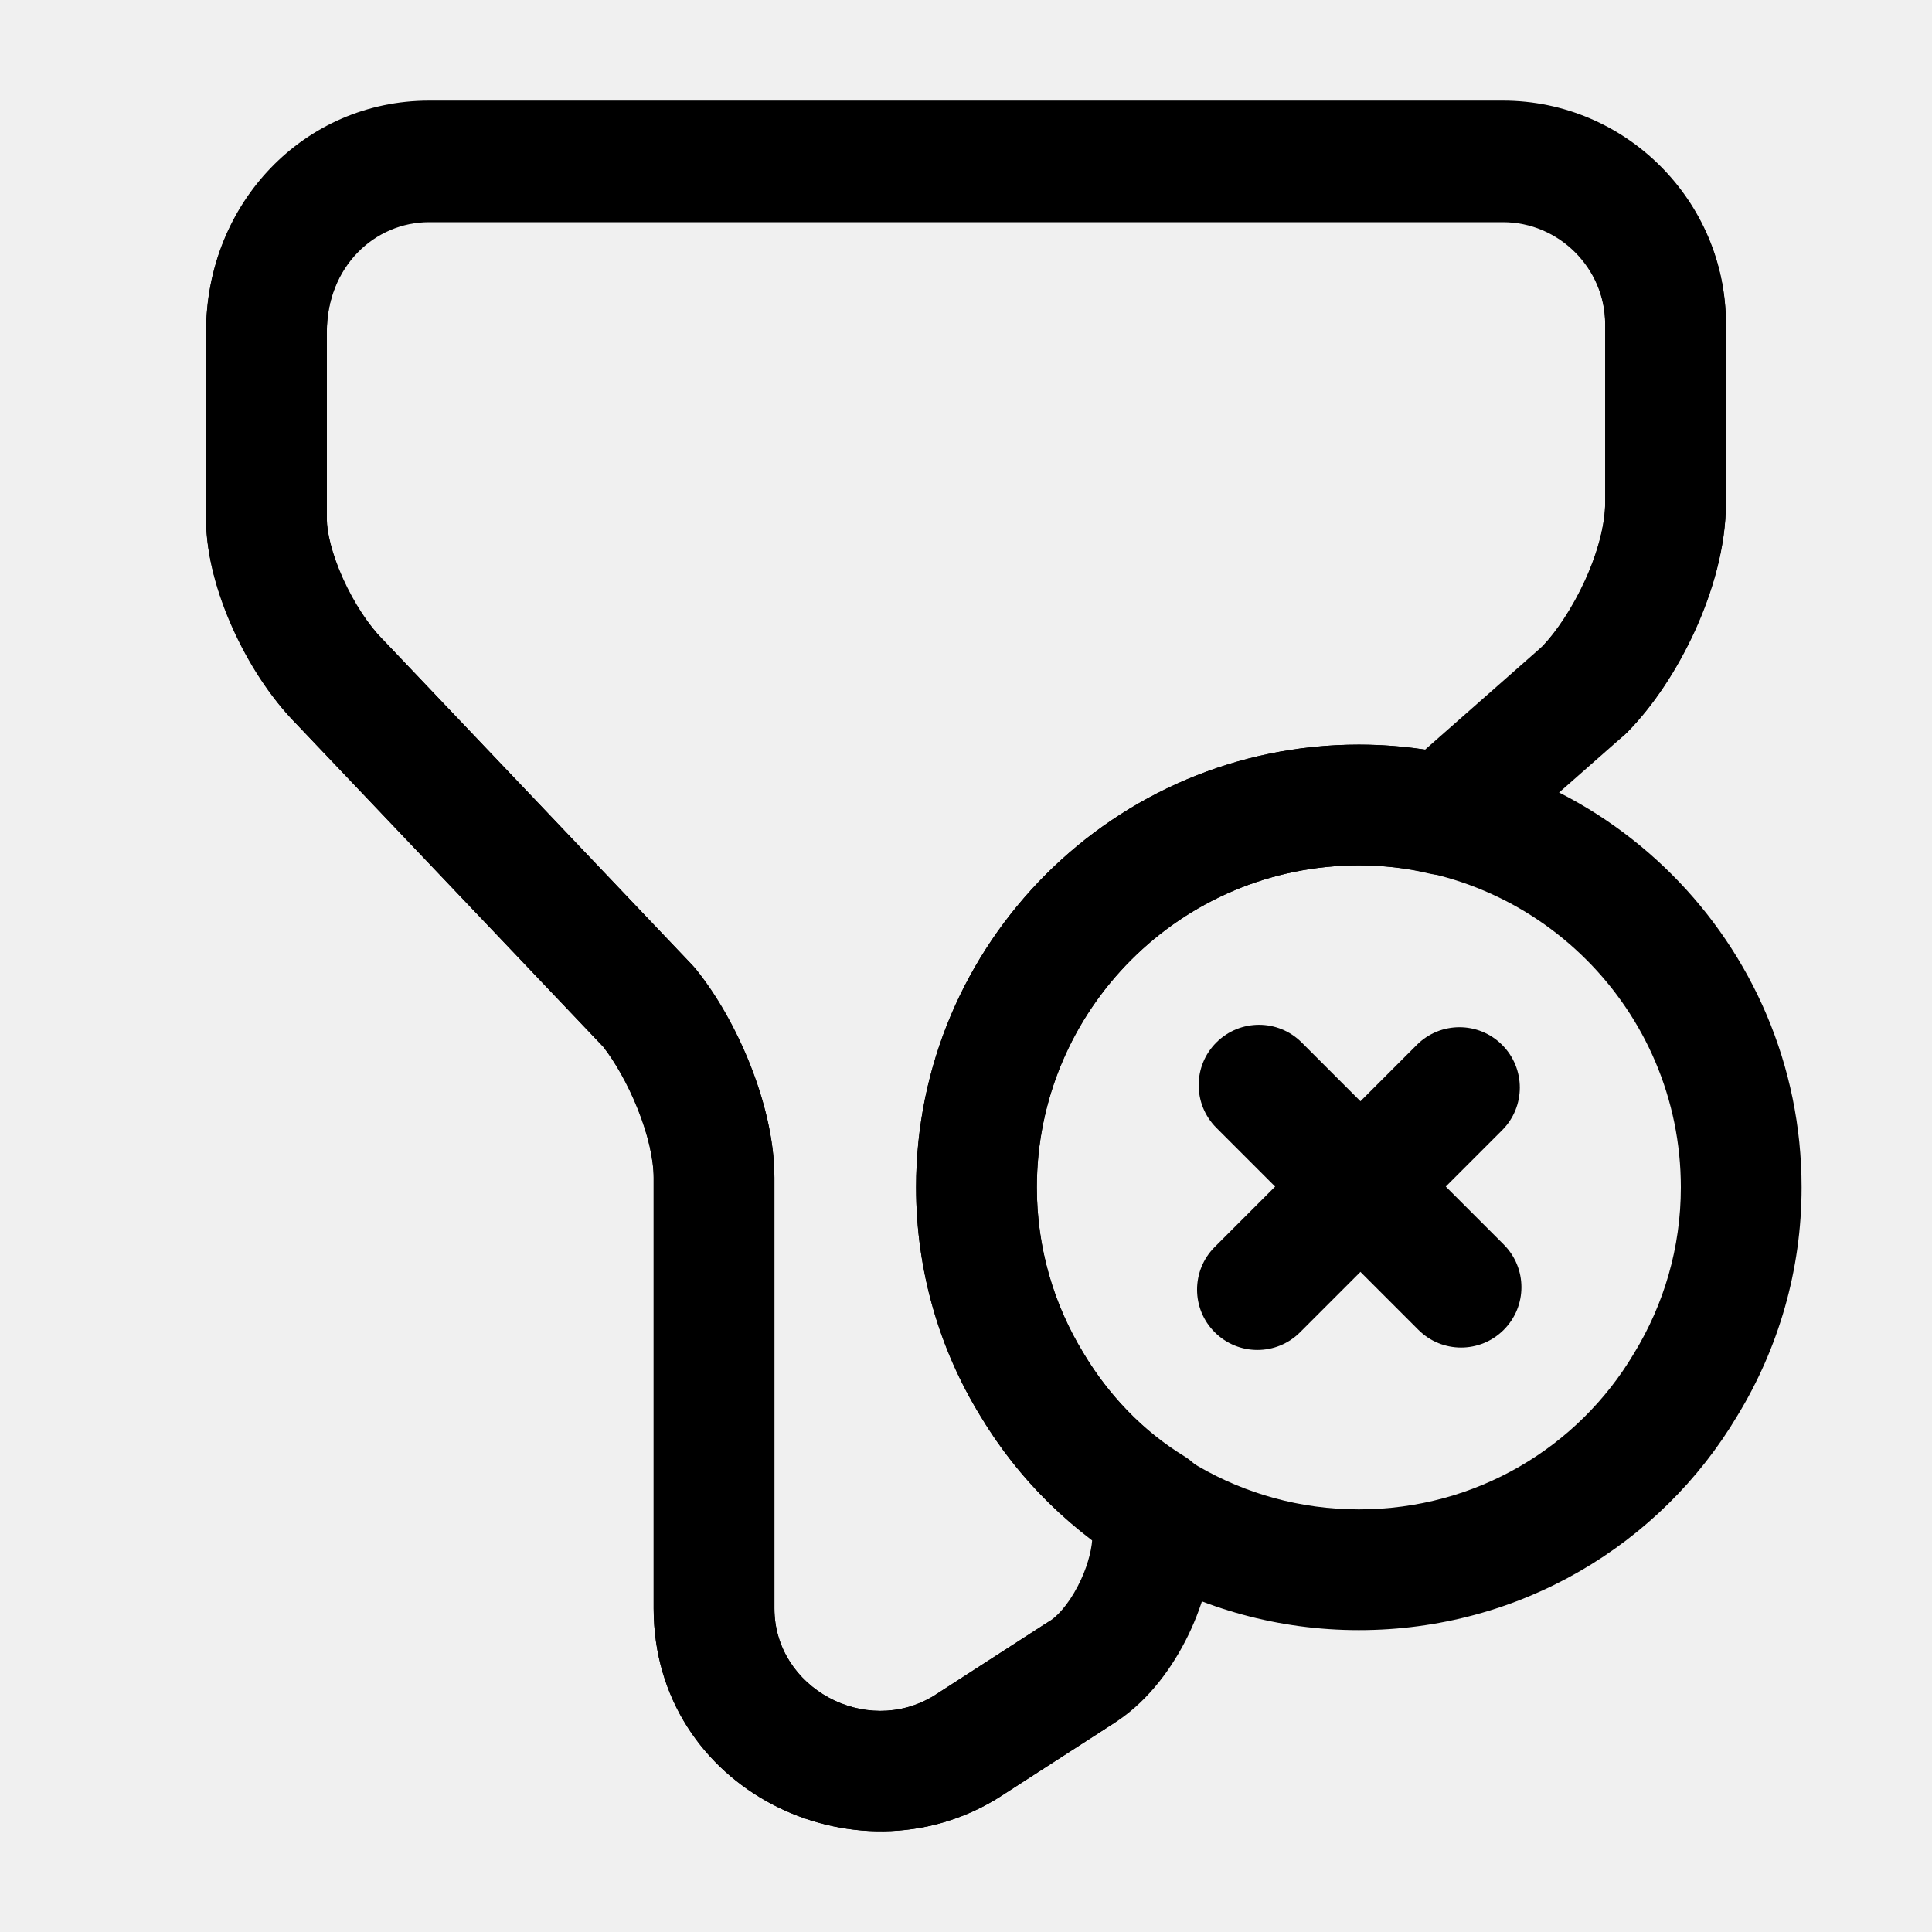
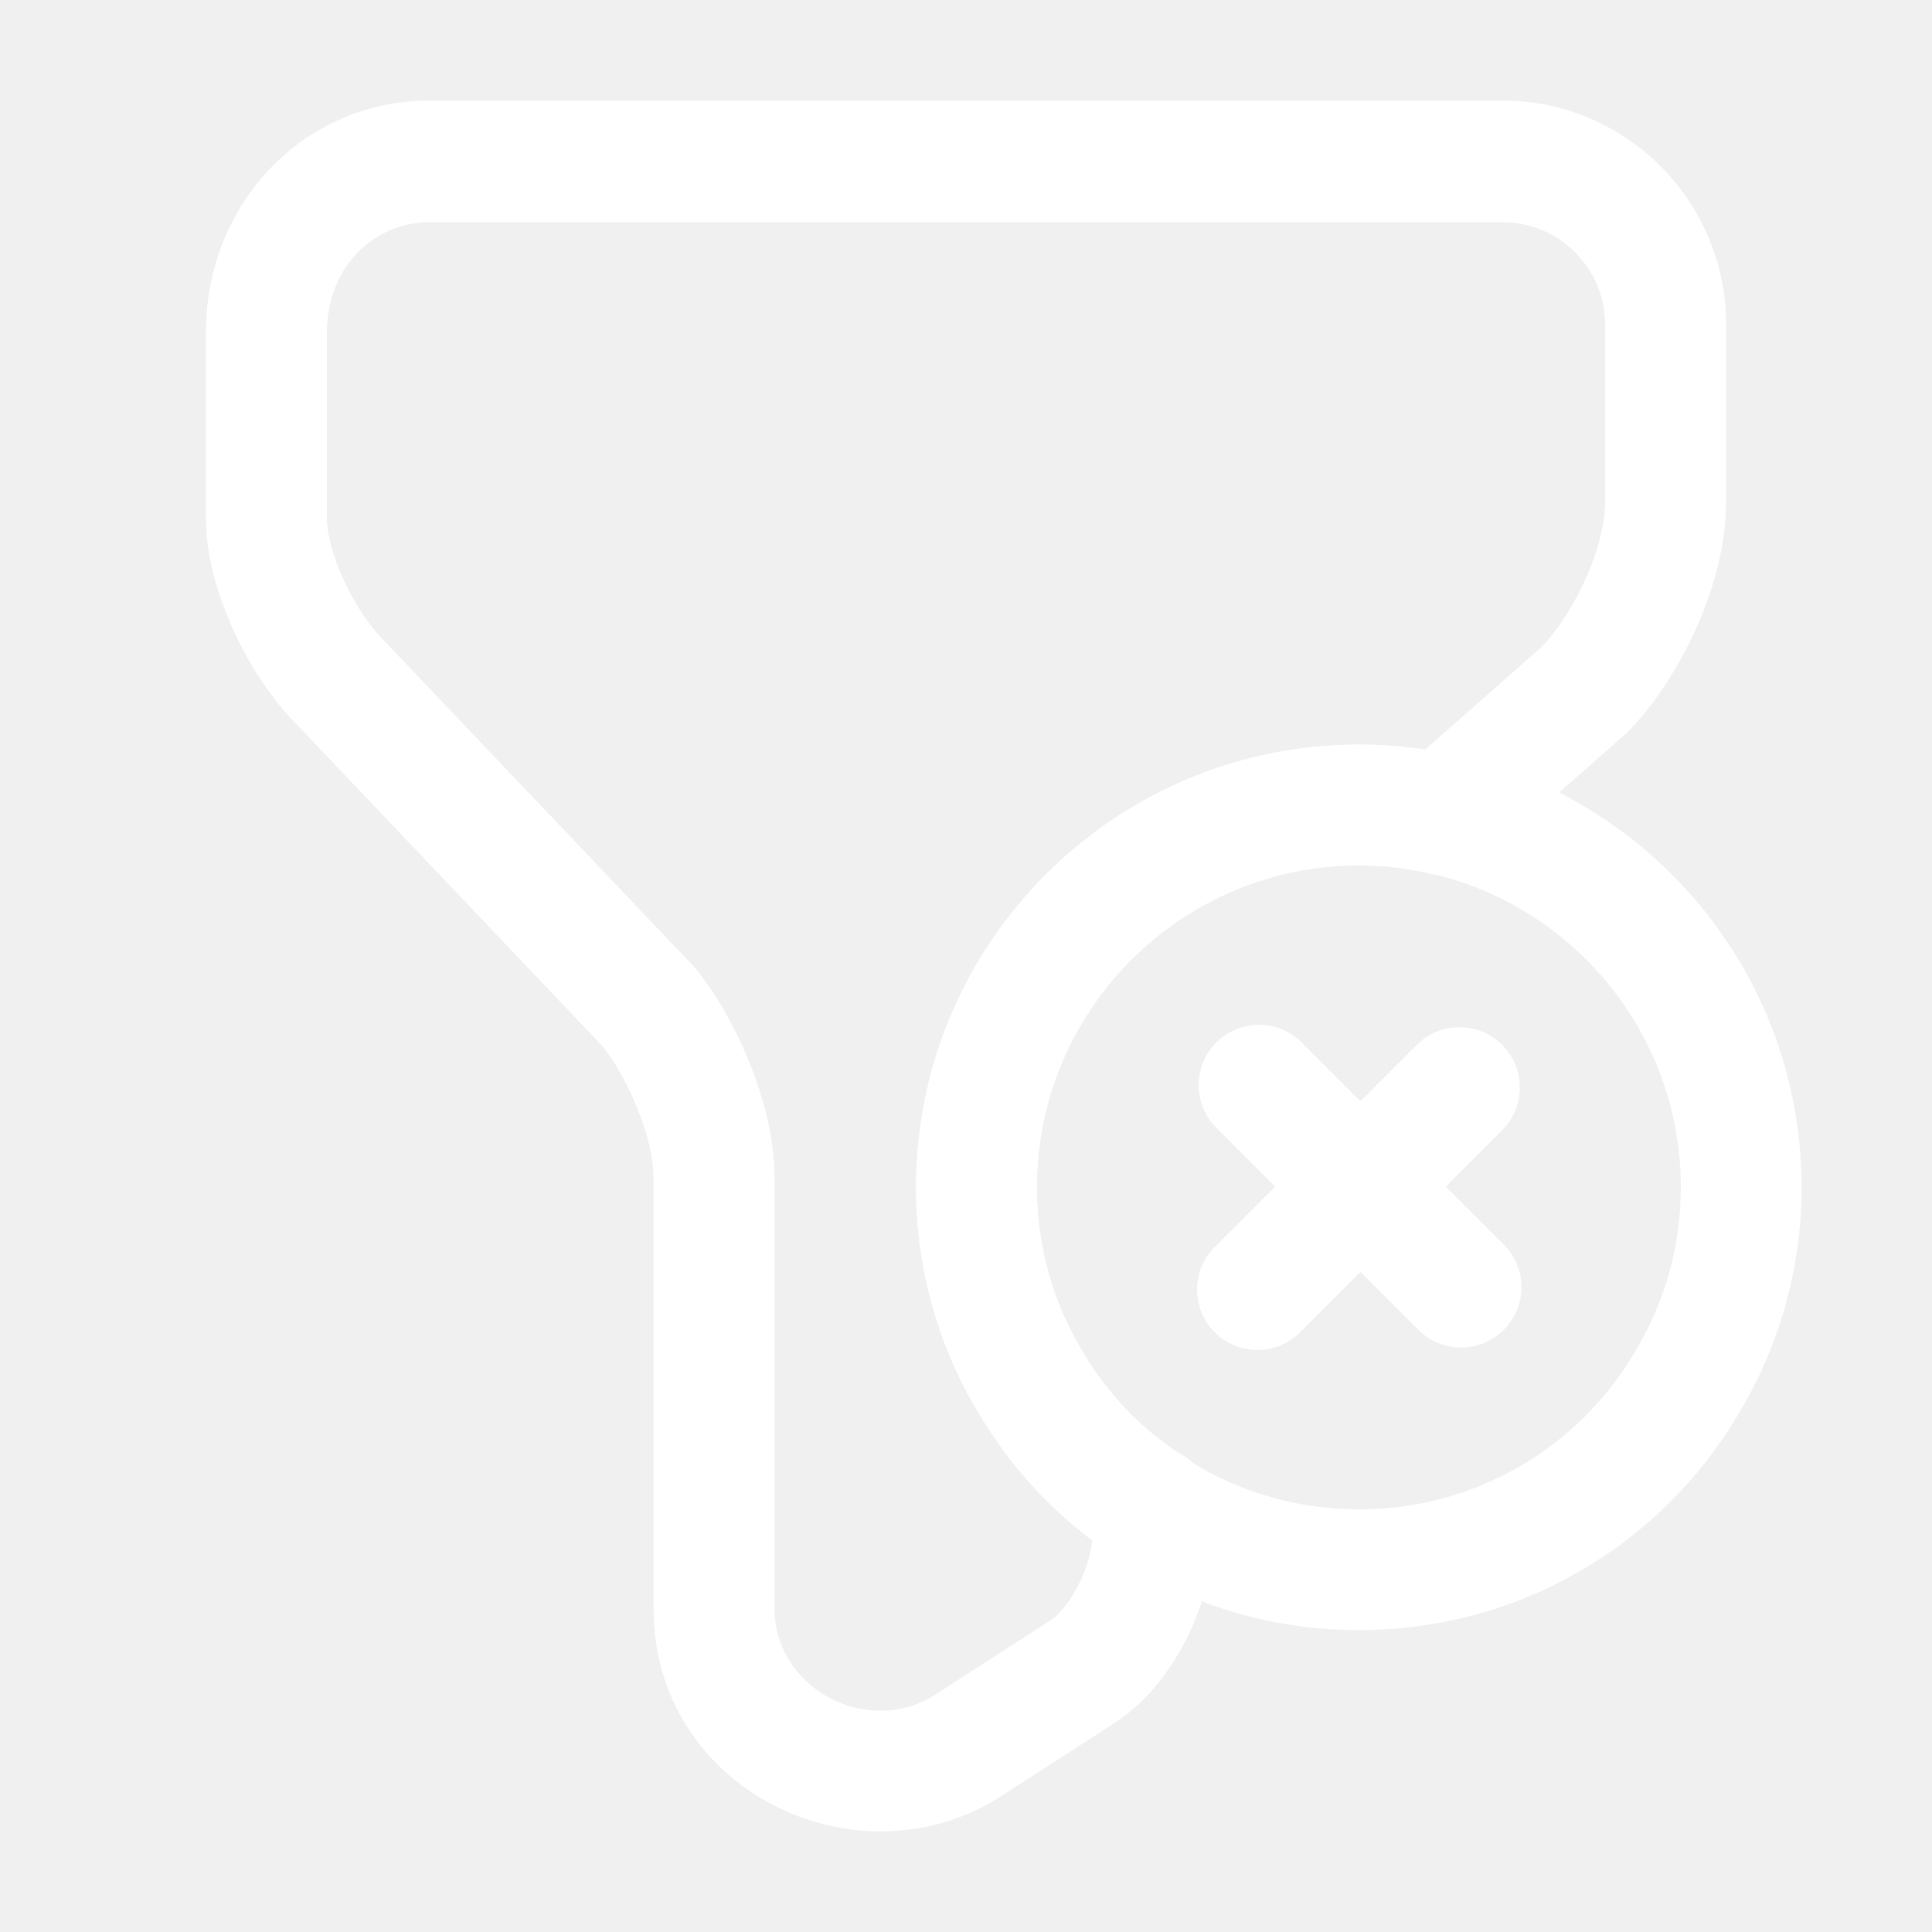
- <svg xmlns="http://www.w3.org/2000/svg" width="24" height="24" viewBox="0 0 24 24" fill="none">
-   <path fill-rule="evenodd" clip-rule="evenodd" d="M5.33 2.76C4.658 2.76 4.06 3.31 4.06 4.13V6.45C4.06 6.613 4.12 6.882 4.258 7.19C4.394 7.492 4.574 7.763 4.75 7.94L4.764 7.953L8.604 11.993C8.616 12.007 8.628 12.02 8.64 12.034C8.903 12.355 9.141 12.777 9.315 13.213C9.488 13.646 9.62 14.148 9.62 14.63V19.98C9.62 20.969 10.755 21.582 11.6 21.066L13.003 20.16C13.351 19.935 13.816 20.035 14.04 20.383C14.265 20.731 14.165 21.195 13.817 21.42L12.407 22.33L12.394 22.338C10.62 23.435 8.12 22.229 8.12 19.98V14.63C8.12 14.402 8.052 14.094 7.922 13.769C7.798 13.459 7.639 13.185 7.496 13.005L3.682 8.993C3.352 8.661 3.08 8.229 2.889 7.804C2.7 7.383 2.56 6.897 2.56 6.45V4.13C2.56 2.53 3.782 1.26 5.33 1.26H18.67C20.194 1.26 21.44 2.506 21.44 4.03V6.25C21.44 6.798 21.272 7.362 21.055 7.838C20.837 8.316 20.537 8.773 20.21 9.1C19.917 9.393 19.443 9.393 19.15 9.1C18.857 8.807 18.857 8.333 19.15 8.04C19.323 7.867 19.529 7.569 19.69 7.215C19.853 6.858 19.94 6.512 19.94 6.25V4.03C19.94 3.334 19.366 2.76 18.67 2.76H5.33Z" fill="black" />
-   <path fill-rule="evenodd" clip-rule="evenodd" d="M16.88 10.75C14.674 10.75 12.88 12.544 12.88 14.75C12.88 15.5 13.091 16.213 13.457 16.805L13.464 16.815L13.463 16.815C14.154 17.968 15.425 18.75 16.88 18.75C18.338 18.75 19.606 17.976 20.295 16.817L20.3 16.809L20.3 16.809C20.67 16.203 20.88 15.498 20.88 14.75C20.88 12.544 19.086 10.75 16.88 10.75ZM11.38 14.75C11.38 11.716 13.846 9.25 16.88 9.25C19.914 9.25 22.38 11.716 22.38 14.75C22.38 15.78 22.091 16.754 21.582 17.587C20.631 19.186 18.881 20.25 16.88 20.25C14.877 20.25 13.13 19.174 12.179 17.59C11.668 16.763 11.38 15.778 11.38 14.75Z" fill="black" />
-   <path fill-rule="evenodd" clip-rule="evenodd" d="M15.11 12.95C15.403 12.657 15.877 12.657 16.17 12.95L18.68 15.46C18.973 15.753 18.973 16.227 18.68 16.52C18.387 16.813 17.913 16.813 17.62 16.52L15.11 14.01C14.817 13.717 14.817 13.242 15.11 12.95Z" fill="black" />
-   <path fill-rule="evenodd" clip-rule="evenodd" d="M18.66 12.98C18.953 13.273 18.953 13.747 18.66 14.04L16.15 16.55C15.857 16.843 15.383 16.843 15.09 16.55C14.797 16.258 14.797 15.783 15.09 15.49L17.6 12.98C17.893 12.687 18.367 12.687 18.66 12.98Z" fill="black" />
-   <path fill-rule="evenodd" clip-rule="evenodd" d="M5.33 2.75C4.658 2.75 4.06 3.3 4.06 4.12V6.45C4.06 6.604 4.12 6.872 4.261 7.186C4.399 7.492 4.581 7.767 4.756 7.945L4.764 7.953L4.764 7.953L8.604 11.993C8.618 12.009 8.632 12.025 8.646 12.041C8.899 12.358 9.136 12.777 9.311 13.211C9.484 13.642 9.62 14.146 9.62 14.63V19.98C9.62 20.969 10.755 21.582 11.6 21.066L13.003 20.16C13.012 20.154 13.021 20.149 13.03 20.143C13.121 20.09 13.265 19.943 13.39 19.701C13.499 19.492 13.556 19.282 13.568 19.127C13.003 18.71 12.534 18.183 12.178 17.588C11.669 16.754 11.38 15.781 11.38 14.75C11.38 11.716 13.846 9.25 16.88 9.25C17.158 9.25 17.433 9.271 17.702 9.313L19.162 8.027C19.334 7.845 19.533 7.551 19.69 7.207C19.853 6.849 19.94 6.502 19.94 6.24V4.02C19.94 3.324 19.366 2.75 18.67 2.75H5.33ZM2.56 4.12C2.56 2.52 3.782 1.25 5.33 1.25H18.67C20.194 1.25 21.44 2.496 21.44 4.02V6.24C21.44 6.788 21.272 7.351 21.055 7.828C20.837 8.308 20.539 8.765 20.216 9.095C20.203 9.108 20.189 9.121 20.176 9.133L18.416 10.683C18.232 10.845 17.981 10.906 17.743 10.849C17.475 10.784 17.185 10.75 16.88 10.75C14.674 10.75 12.88 12.544 12.88 14.75C12.88 15.498 13.09 16.203 13.46 16.809L13.464 16.816L13.464 16.816C13.775 17.337 14.201 17.777 14.712 18.09C14.934 18.227 15.07 18.469 15.07 18.73V19.07C15.07 19.522 14.927 19.995 14.722 20.391C14.522 20.777 14.216 21.18 13.805 21.427L12.407 22.33L12.394 22.338C10.62 23.435 8.12 22.229 8.12 19.98V14.63C8.12 14.404 8.051 14.098 7.919 13.771C7.795 13.462 7.635 13.186 7.492 13.002L3.68 8.991C3.356 8.659 3.085 8.227 2.894 7.802C2.705 7.383 2.56 6.896 2.56 6.45V4.12Z" fill="black" />
+ <svg xmlns="http://www.w3.org/2000/svg" width="24" height="24" viewBox="0 0 24 24" fill="#fff">
+   <path fill-rule="evenodd" clip-rule="evenodd" d="M5.33 2.76C4.658 2.76 4.06 3.31 4.06 4.13V6.45C4.06 6.613 4.12 6.882 4.258 7.19C4.394 7.492 4.574 7.763 4.75 7.94L4.764 7.953L8.604 11.993C8.616 12.007 8.628 12.02 8.64 12.034C8.903 12.355 9.141 12.777 9.315 13.213C9.488 13.646 9.62 14.148 9.62 14.63V19.98C9.62 20.969 10.755 21.582 11.6 21.066L13.003 20.16C13.351 19.935 13.816 20.035 14.04 20.383C14.265 20.731 14.165 21.195 13.817 21.42L12.407 22.33L12.394 22.338C10.62 23.435 8.12 22.229 8.12 19.98V14.63C8.12 14.402 8.052 14.094 7.922 13.769C7.798 13.459 7.639 13.185 7.496 13.005L3.682 8.993C3.352 8.661 3.08 8.229 2.889 7.804C2.7 7.383 2.56 6.897 2.56 6.45V4.13C2.56 2.53 3.782 1.26 5.33 1.26H18.67C20.194 1.26 21.44 2.506 21.44 4.03V6.25C21.44 6.798 21.272 7.362 21.055 7.838C20.837 8.316 20.537 8.773 20.21 9.1C19.917 9.393 19.443 9.393 19.15 9.1C18.857 8.807 18.857 8.333 19.15 8.04C19.323 7.867 19.529 7.569 19.69 7.215C19.853 6.858 19.94 6.512 19.94 6.25V4.03C19.94 3.334 19.366 2.76 18.67 2.76H5.33Z" fill="inherit" />
+   <path fill-rule="evenodd" clip-rule="evenodd" d="M16.88 10.75C14.674 10.75 12.88 12.544 12.88 14.75C12.88 15.5 13.091 16.213 13.457 16.805L13.464 16.815L13.463 16.815C14.154 17.968 15.425 18.75 16.88 18.75C18.338 18.75 19.606 17.976 20.295 16.817L20.3 16.809L20.3 16.809C20.67 16.203 20.88 15.498 20.88 14.75C20.88 12.544 19.086 10.75 16.88 10.75ZM11.38 14.75C11.38 11.716 13.846 9.25 16.88 9.25C19.914 9.25 22.38 11.716 22.38 14.75C22.38 15.78 22.091 16.754 21.582 17.587C20.631 19.186 18.881 20.25 16.88 20.25C14.877 20.25 13.13 19.174 12.179 17.59C11.668 16.763 11.38 15.778 11.38 14.75Z" fill="inherit" />
+   <path fill-rule="evenodd" clip-rule="evenodd" d="M15.11 12.95C15.403 12.657 15.877 12.657 16.17 12.95L18.68 15.46C18.973 15.753 18.973 16.227 18.68 16.52C18.387 16.813 17.913 16.813 17.62 16.52L15.11 14.01C14.817 13.717 14.817 13.242 15.11 12.95Z" fill="inherit" />
+   <path fill-rule="evenodd" clip-rule="evenodd" d="M18.66 12.98C18.953 13.273 18.953 13.747 18.66 14.04L16.15 16.55C15.857 16.843 15.383 16.843 15.09 16.55C14.797 16.258 14.797 15.783 15.09 15.49L17.6 12.98C17.893 12.687 18.367 12.687 18.66 12.98Z" fill="inherit" />
+   <path fill-rule="evenodd" clip-rule="evenodd" d="M5.33 2.75C4.658 2.75 4.06 3.3 4.06 4.12V6.45C4.06 6.604 4.12 6.872 4.261 7.186C4.399 7.492 4.581 7.767 4.756 7.945L4.764 7.953L4.764 7.953L8.604 11.993C8.618 12.009 8.632 12.025 8.646 12.041C8.899 12.358 9.136 12.777 9.311 13.211C9.484 13.642 9.62 14.146 9.62 14.63V19.98C9.62 20.969 10.755 21.582 11.6 21.066L13.003 20.16C13.012 20.154 13.021 20.149 13.03 20.143C13.121 20.09 13.265 19.943 13.39 19.701C13.499 19.492 13.556 19.282 13.568 19.127C13.003 18.71 12.534 18.183 12.178 17.588C11.669 16.754 11.38 15.781 11.38 14.75C11.38 11.716 13.846 9.25 16.88 9.25C17.158 9.25 17.433 9.271 17.702 9.313L19.162 8.027C19.334 7.845 19.533 7.551 19.69 7.207C19.853 6.849 19.94 6.502 19.94 6.24V4.02C19.94 3.324 19.366 2.75 18.67 2.75H5.33ZM2.56 4.12C2.56 2.52 3.782 1.25 5.33 1.25H18.67C20.194 1.25 21.44 2.496 21.44 4.02V6.24C21.44 6.788 21.272 7.351 21.055 7.828C20.837 8.308 20.539 8.765 20.216 9.095C20.203 9.108 20.189 9.121 20.176 9.133L18.416 10.683C18.232 10.845 17.981 10.906 17.743 10.849C17.475 10.784 17.185 10.75 16.88 10.75C14.674 10.75 12.88 12.544 12.88 14.75C12.88 15.498 13.09 16.203 13.46 16.809L13.464 16.816L13.464 16.816C13.775 17.337 14.201 17.777 14.712 18.09C14.934 18.227 15.07 18.469 15.07 18.73V19.07C15.07 19.522 14.927 19.995 14.722 20.391C14.522 20.777 14.216 21.18 13.805 21.427L12.407 22.33L12.394 22.338C10.62 23.435 8.12 22.229 8.12 19.98V14.63C8.12 14.404 8.051 14.098 7.919 13.771C7.795 13.462 7.635 13.186 7.492 13.002L3.68 8.991C3.356 8.659 3.085 8.227 2.894 7.802C2.705 7.383 2.56 6.896 2.56 6.45V4.12Z" fill="inherit" />
</svg>
